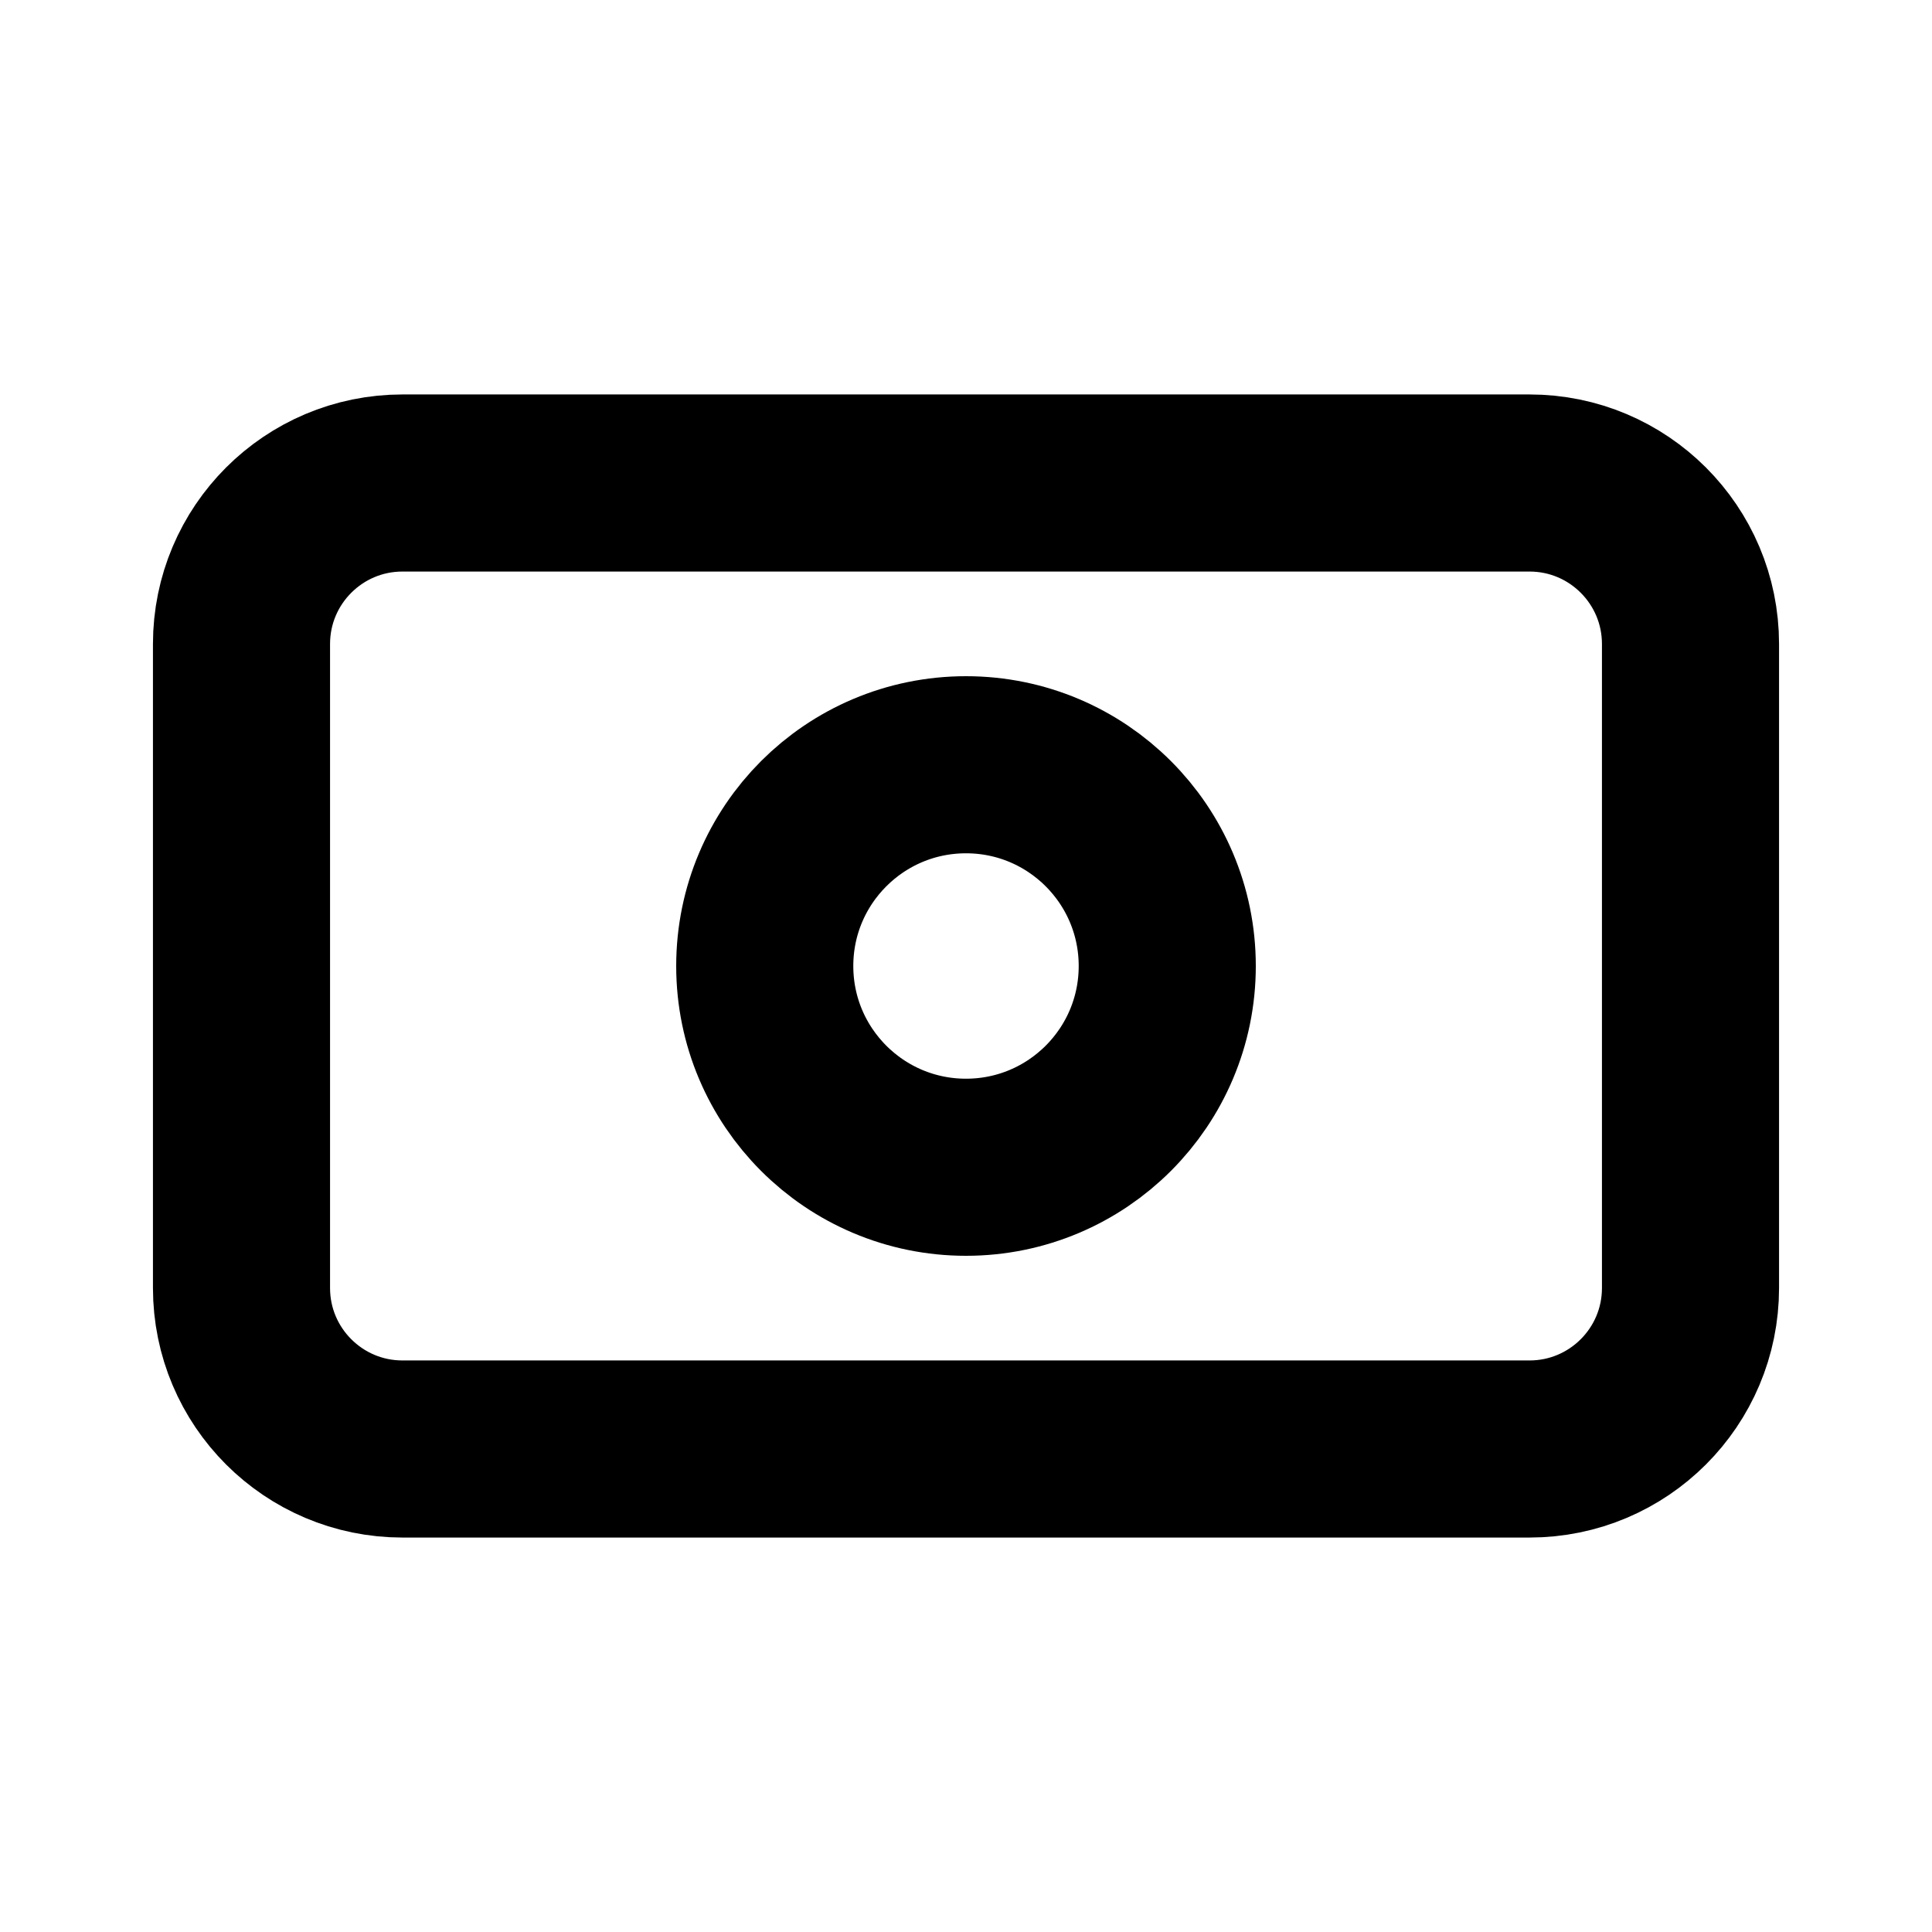
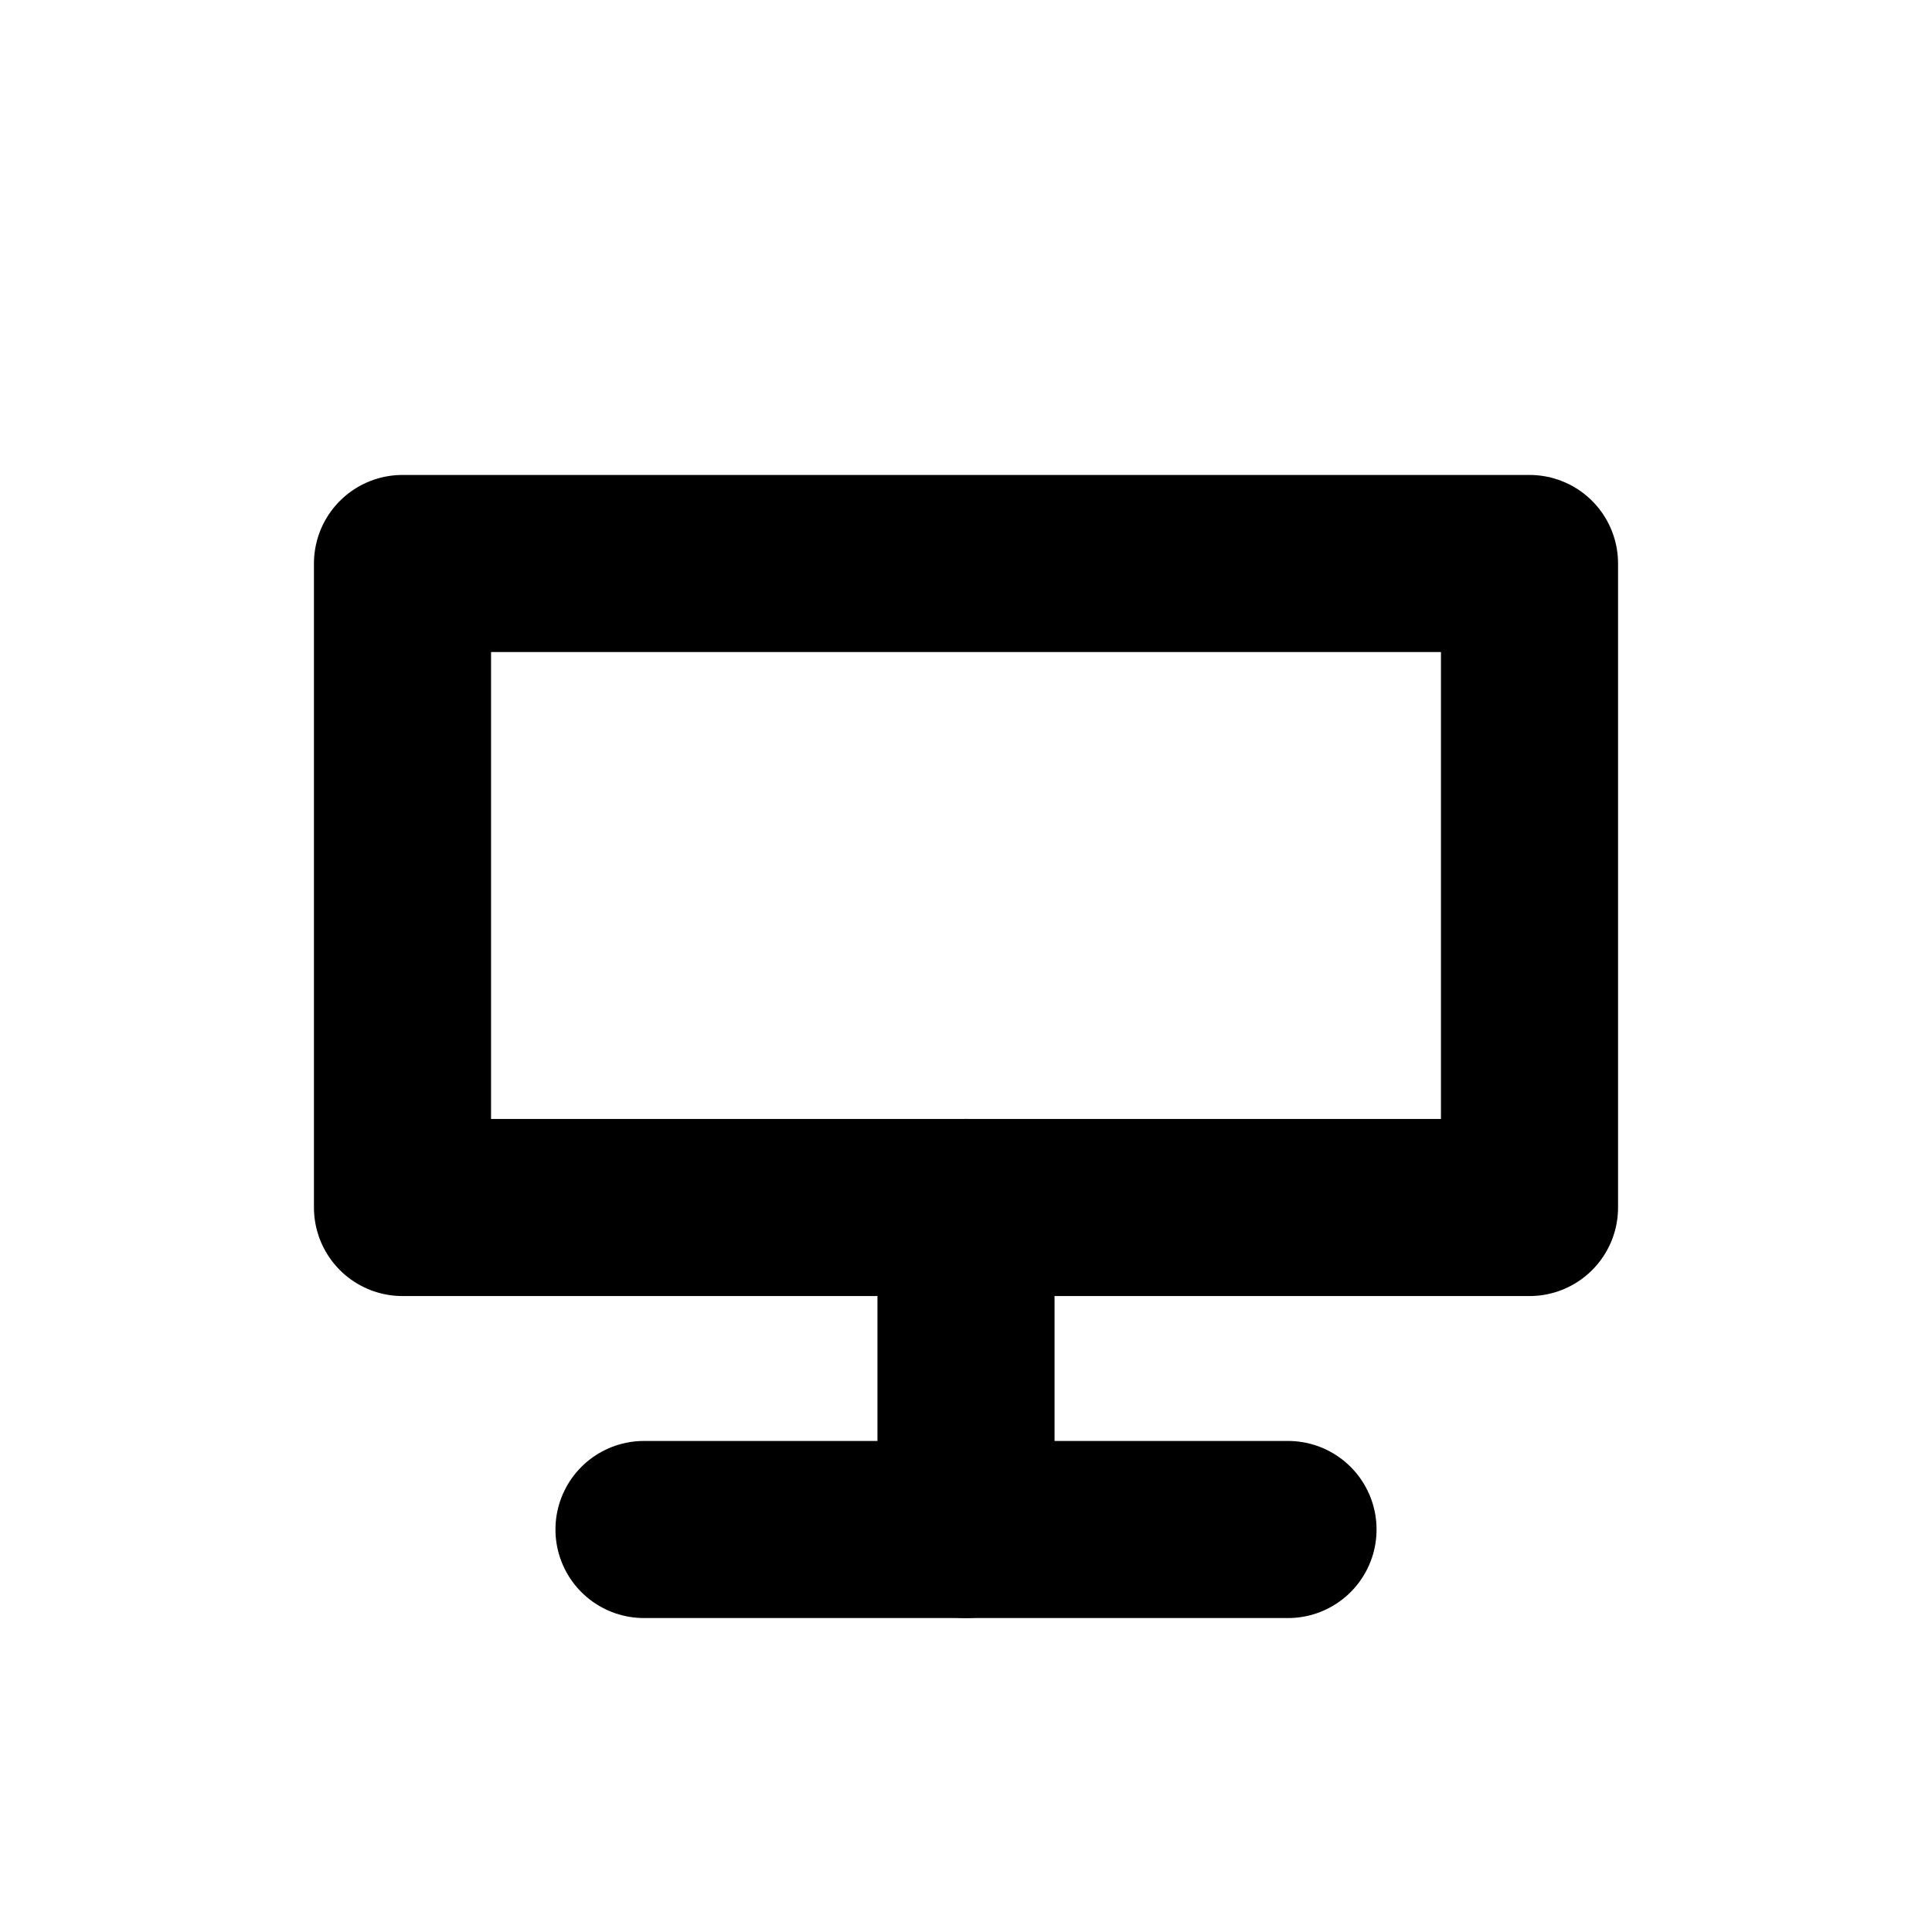
<svg xmlns="http://www.w3.org/2000/svg" viewBox="0 0 24 24" fill="none" stroke="currentColor" stroke-width="2.2" stroke-linecap="round" stroke-linejoin="round">
-   <rect x="3" y="6" width="18" height="12" rx="2" />
-   <circle cx="12" cy="12" r="2.5" />
+   <path d="M5,7 h14 v8 h-14 z" />
+   <path d="M8,19 h8" />
+   <path d="M12,15 v4" />
</svg>
